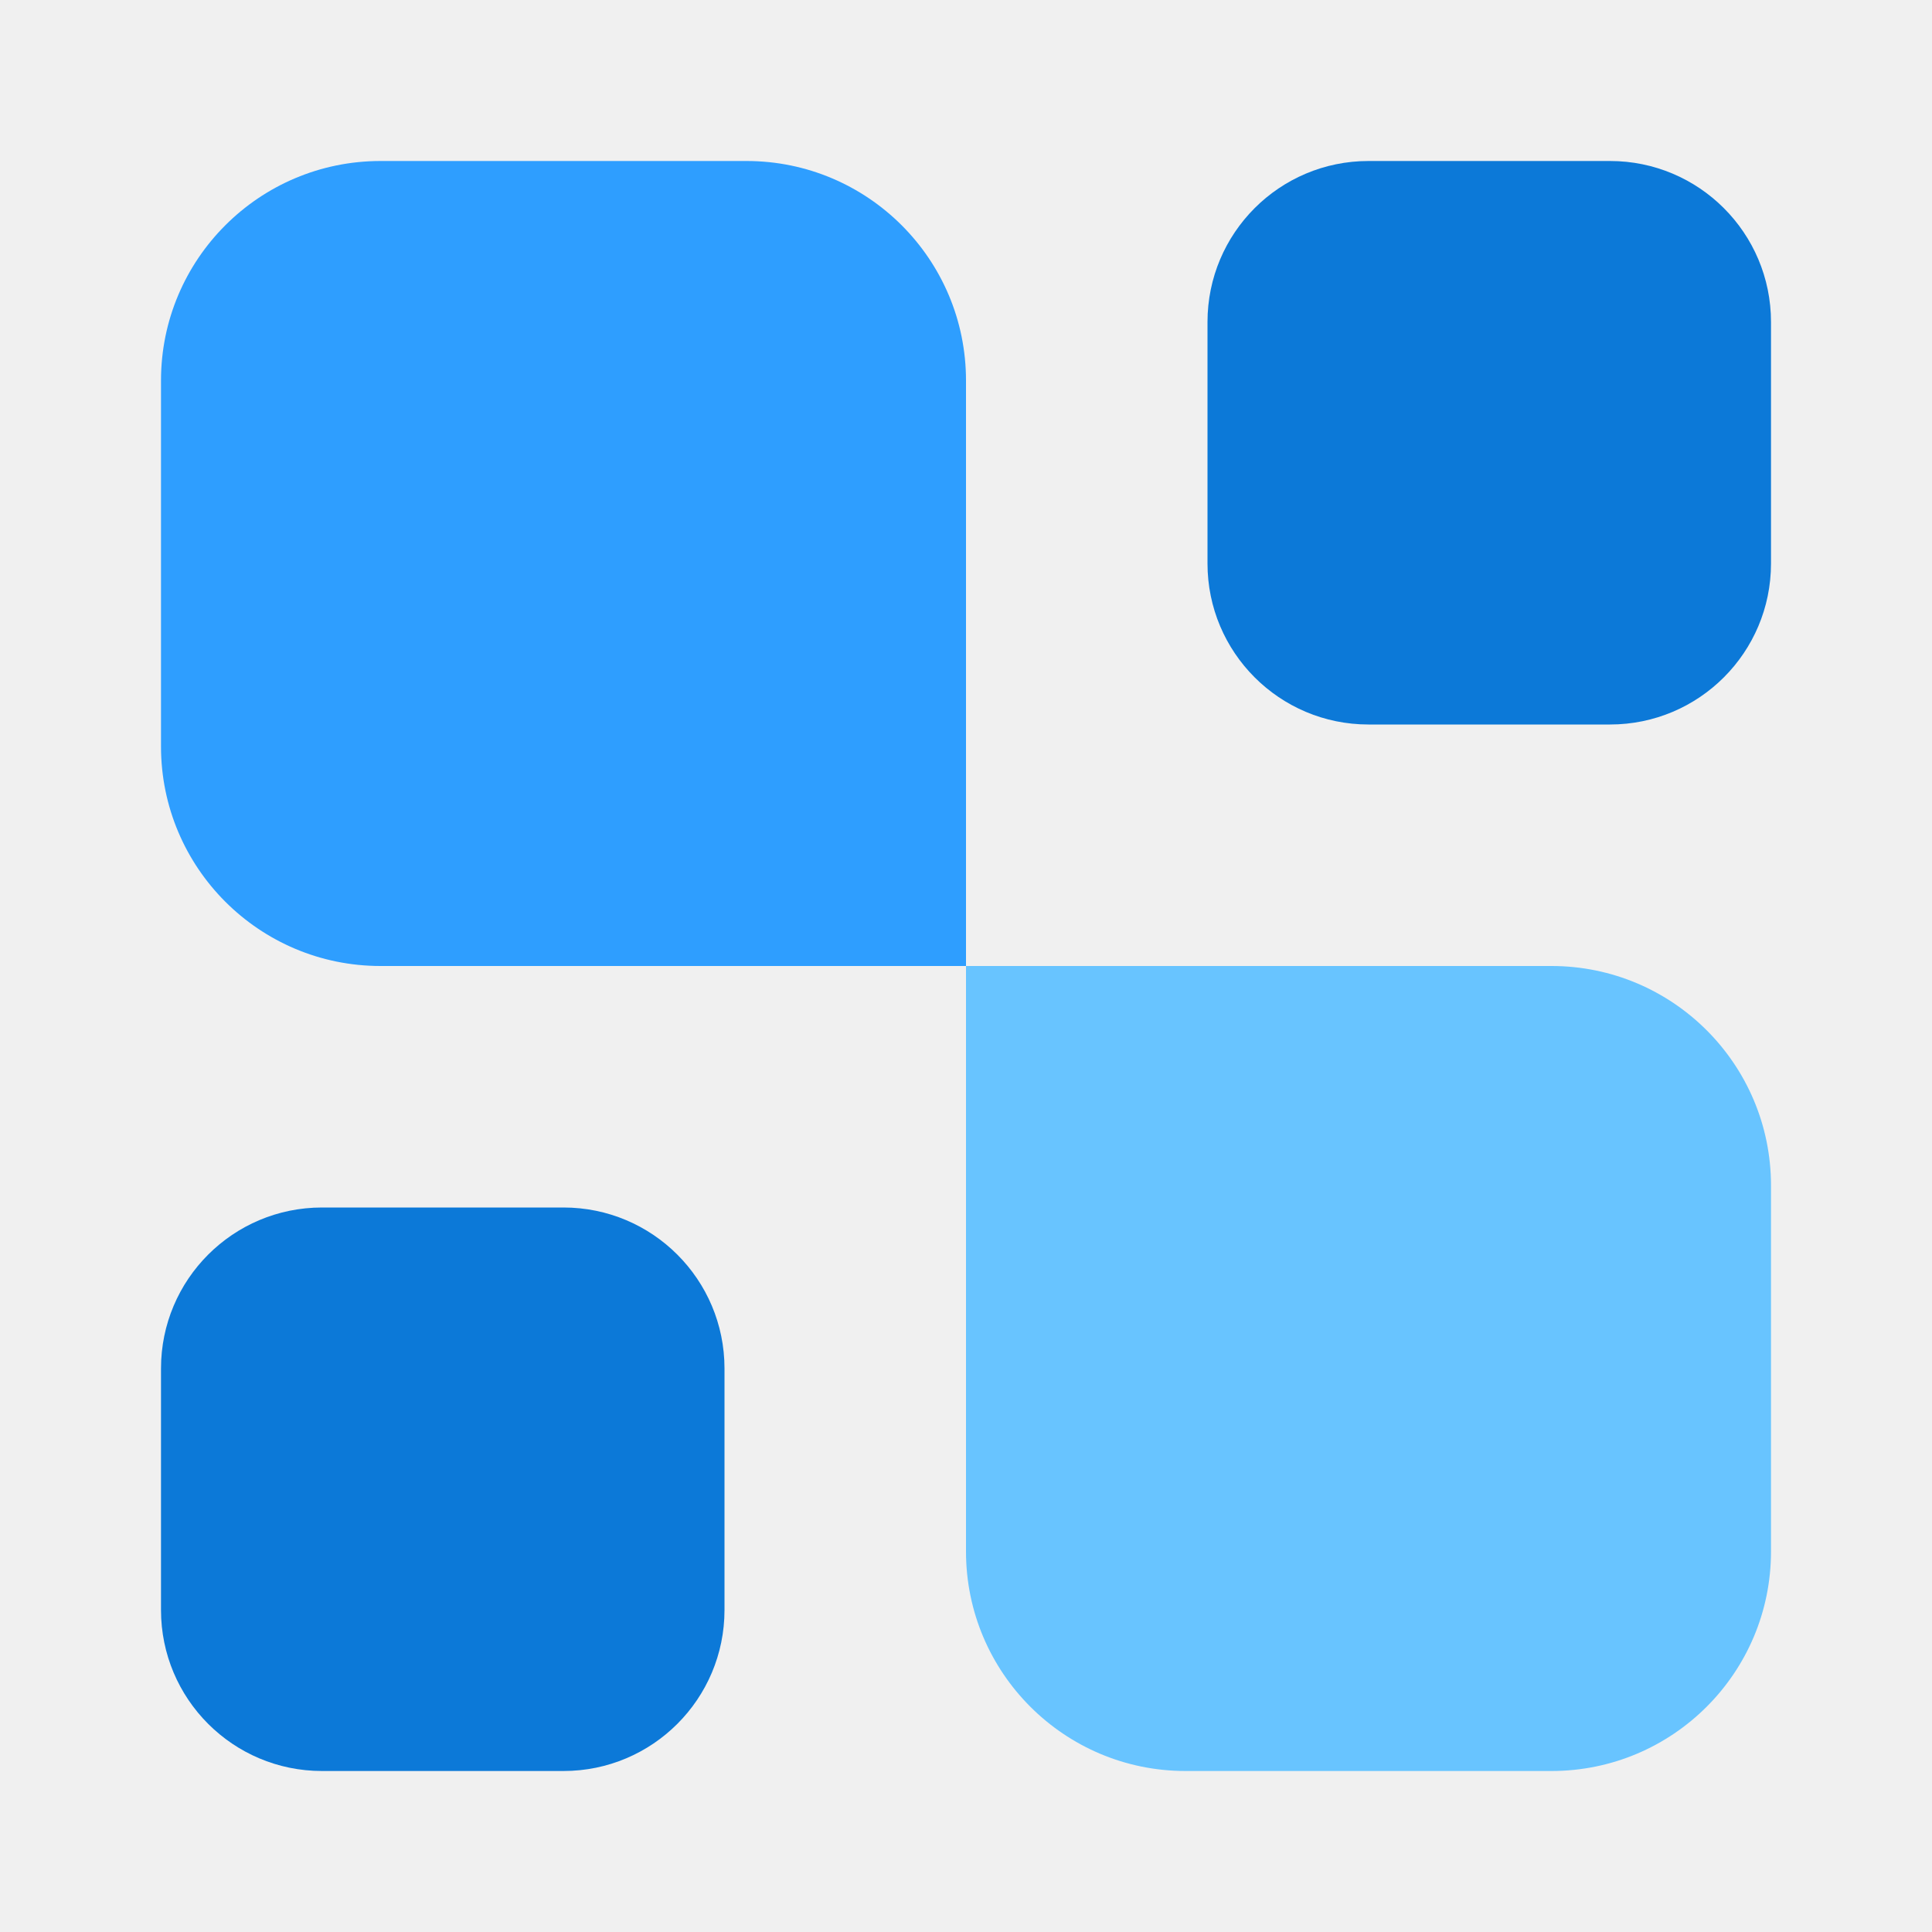
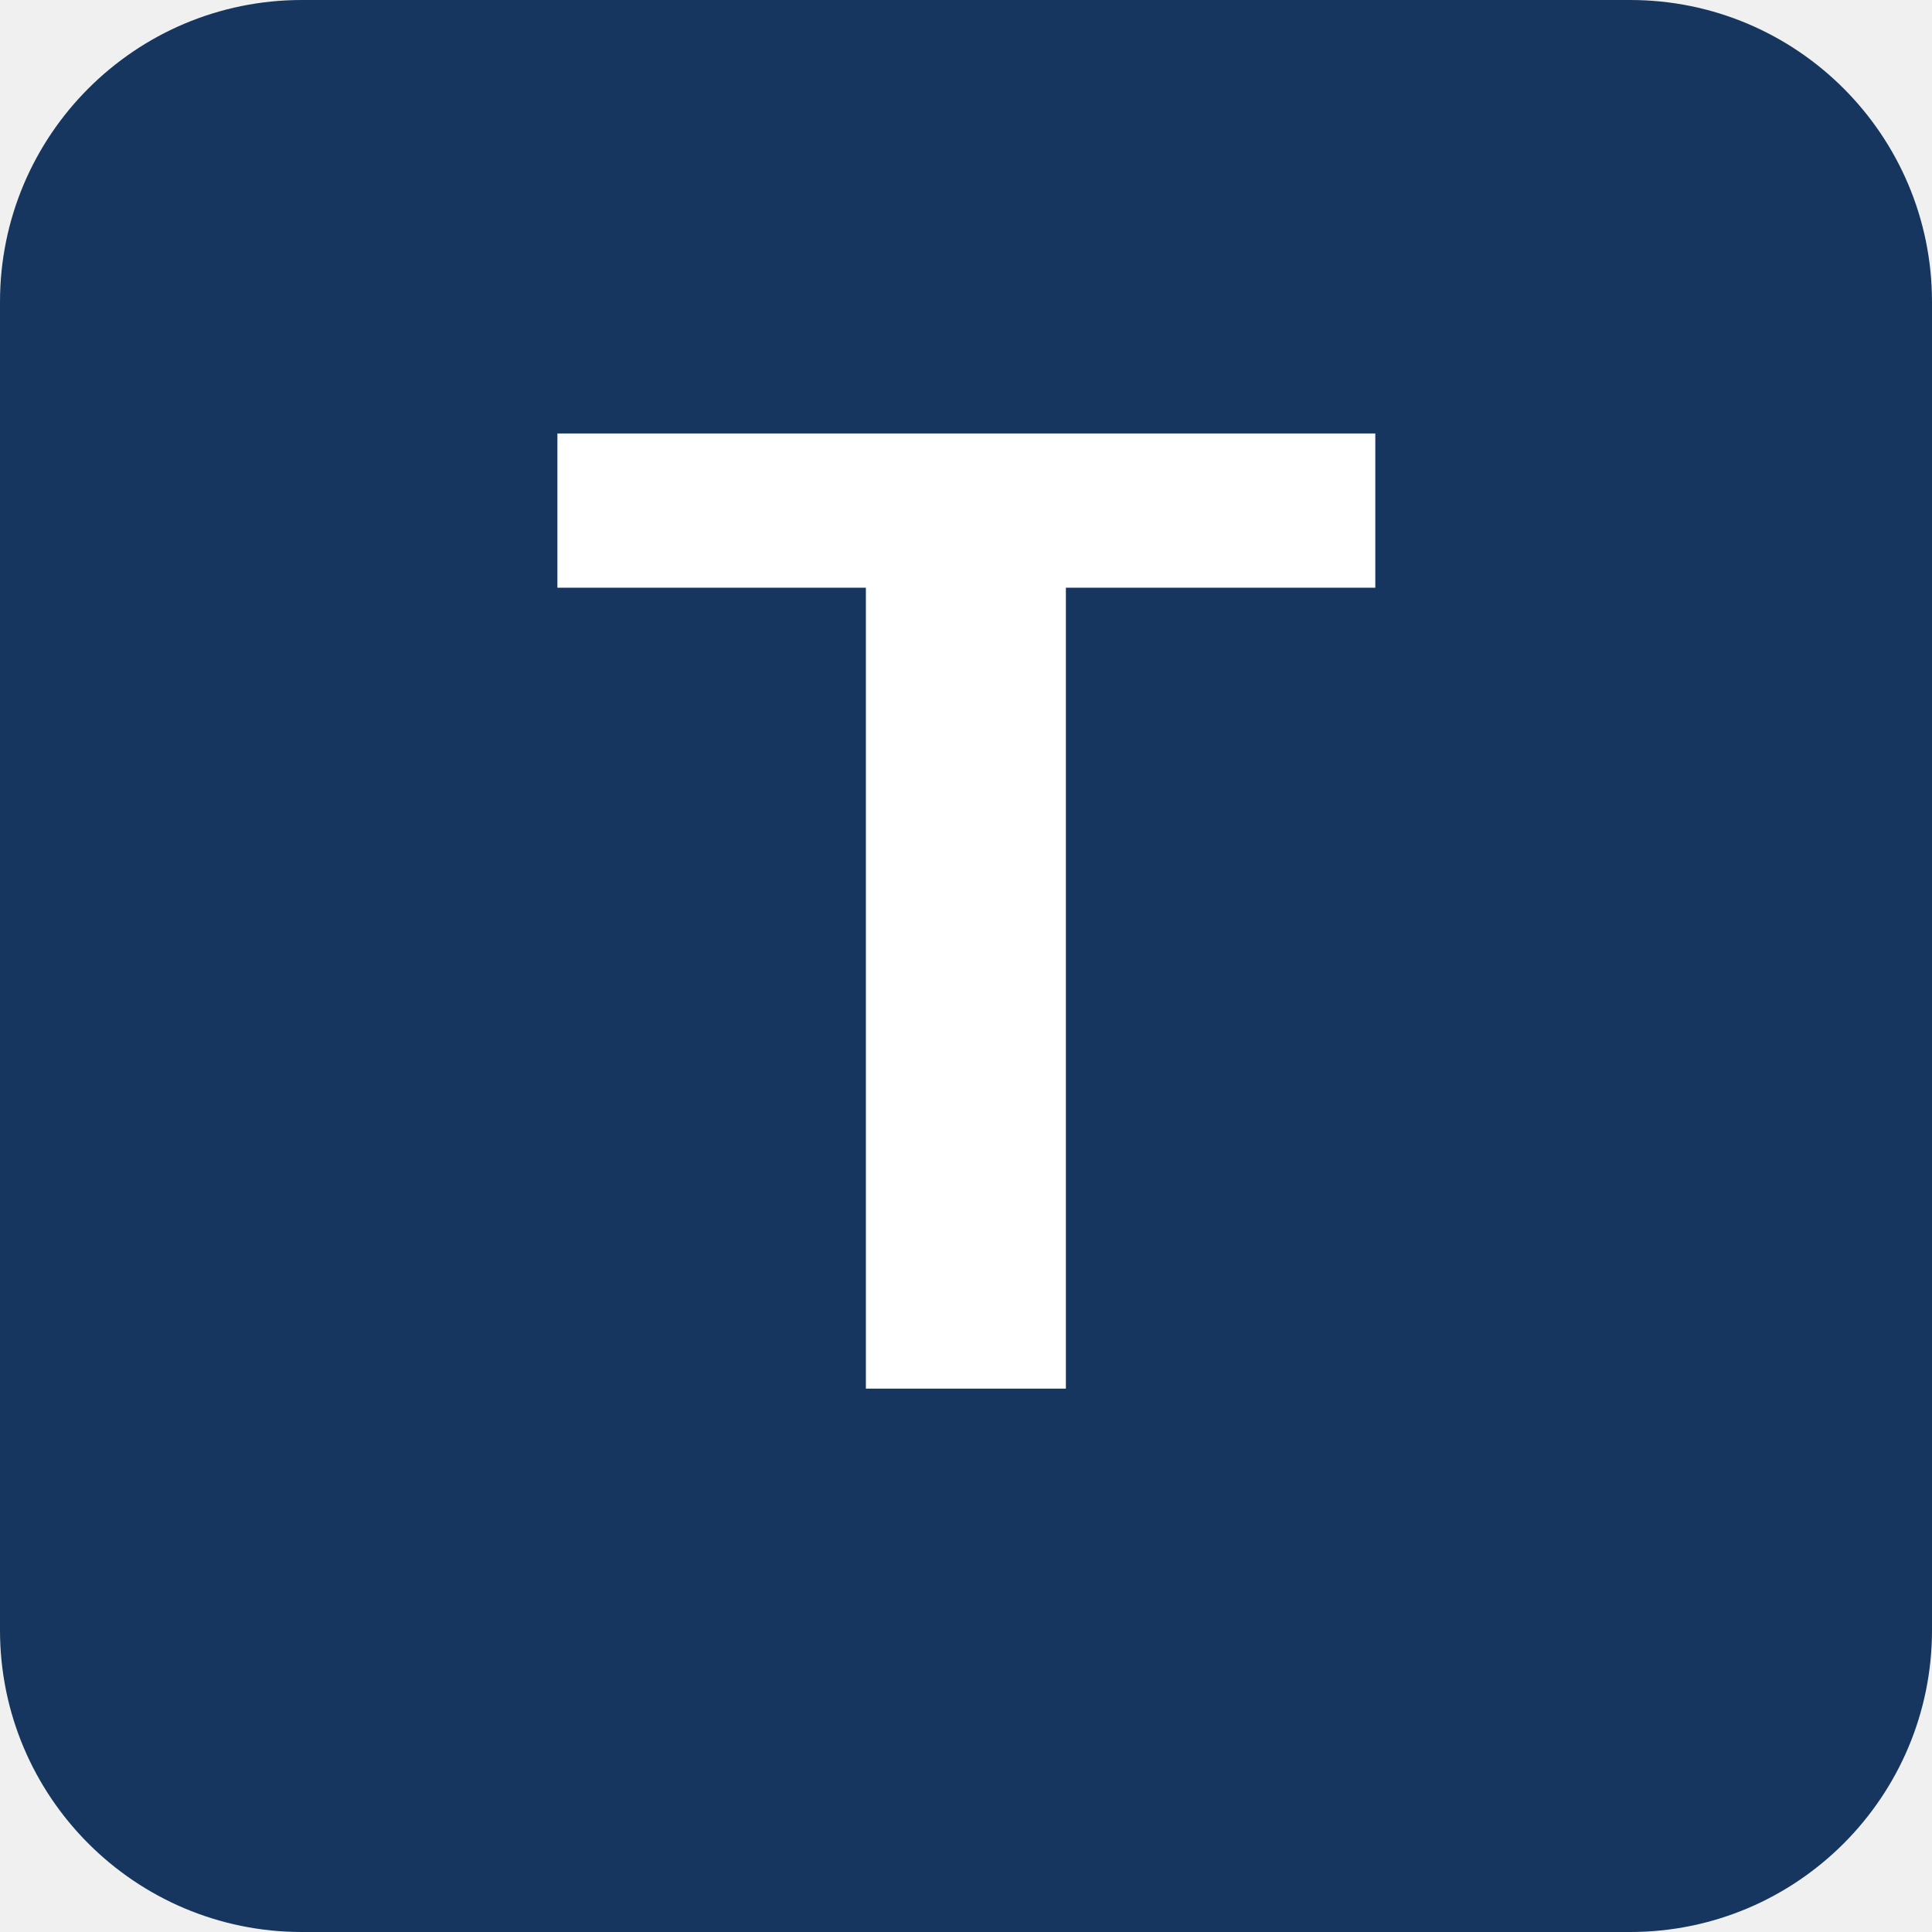
- <svg xmlns="http://www.w3.org/2000/svg" width="24" height="24" viewBox="0 0 24 24" fill="none">
-   <path d="M22 19.273C22 20.779 20.779 22 19.273 22H14.727C13.221 22 12 20.779 12 19.273V12H19.273C20.779 12 22 13.221 22 14.727V19.273Z" fill="#68C4FF" />
-   <path d="M20 2C21.105 2 22 2.895 22 4V7C22 8.105 21.105 9 20 9H17C15.895 9 15 8.105 15 7V4C15 2.895 15.895 2 17 2H20Z" fill="#0C79D8" />
-   <path d="M7 15C8.105 15 9 15.895 9 17V20C9 21.105 8.105 22 7 22H4C2.895 22 2 21.105 2 20V17C2 15.895 2.895 15 4 15H7Z" fill="#0C79D8" />
-   <path d="M12 12H4.727C3.221 12 2 10.779 2 9.273V4.727C2 3.221 3.221 2 4.727 2H9.273C10.779 2 12 3.221 12 4.727V12Z" fill="#2E9EFF" />
+ <svg xmlns="http://www.w3.org/2000/svg" viewBox="0 0 64 64">
+   <rect width="64" height="64" rx="10" fill="#17365f" />
+   <text x="32" y="46" text-anchor="middle" font-family="Arial,sans-serif" font-weight="bold" font-size="46" fill="white">T</text>
</svg>
